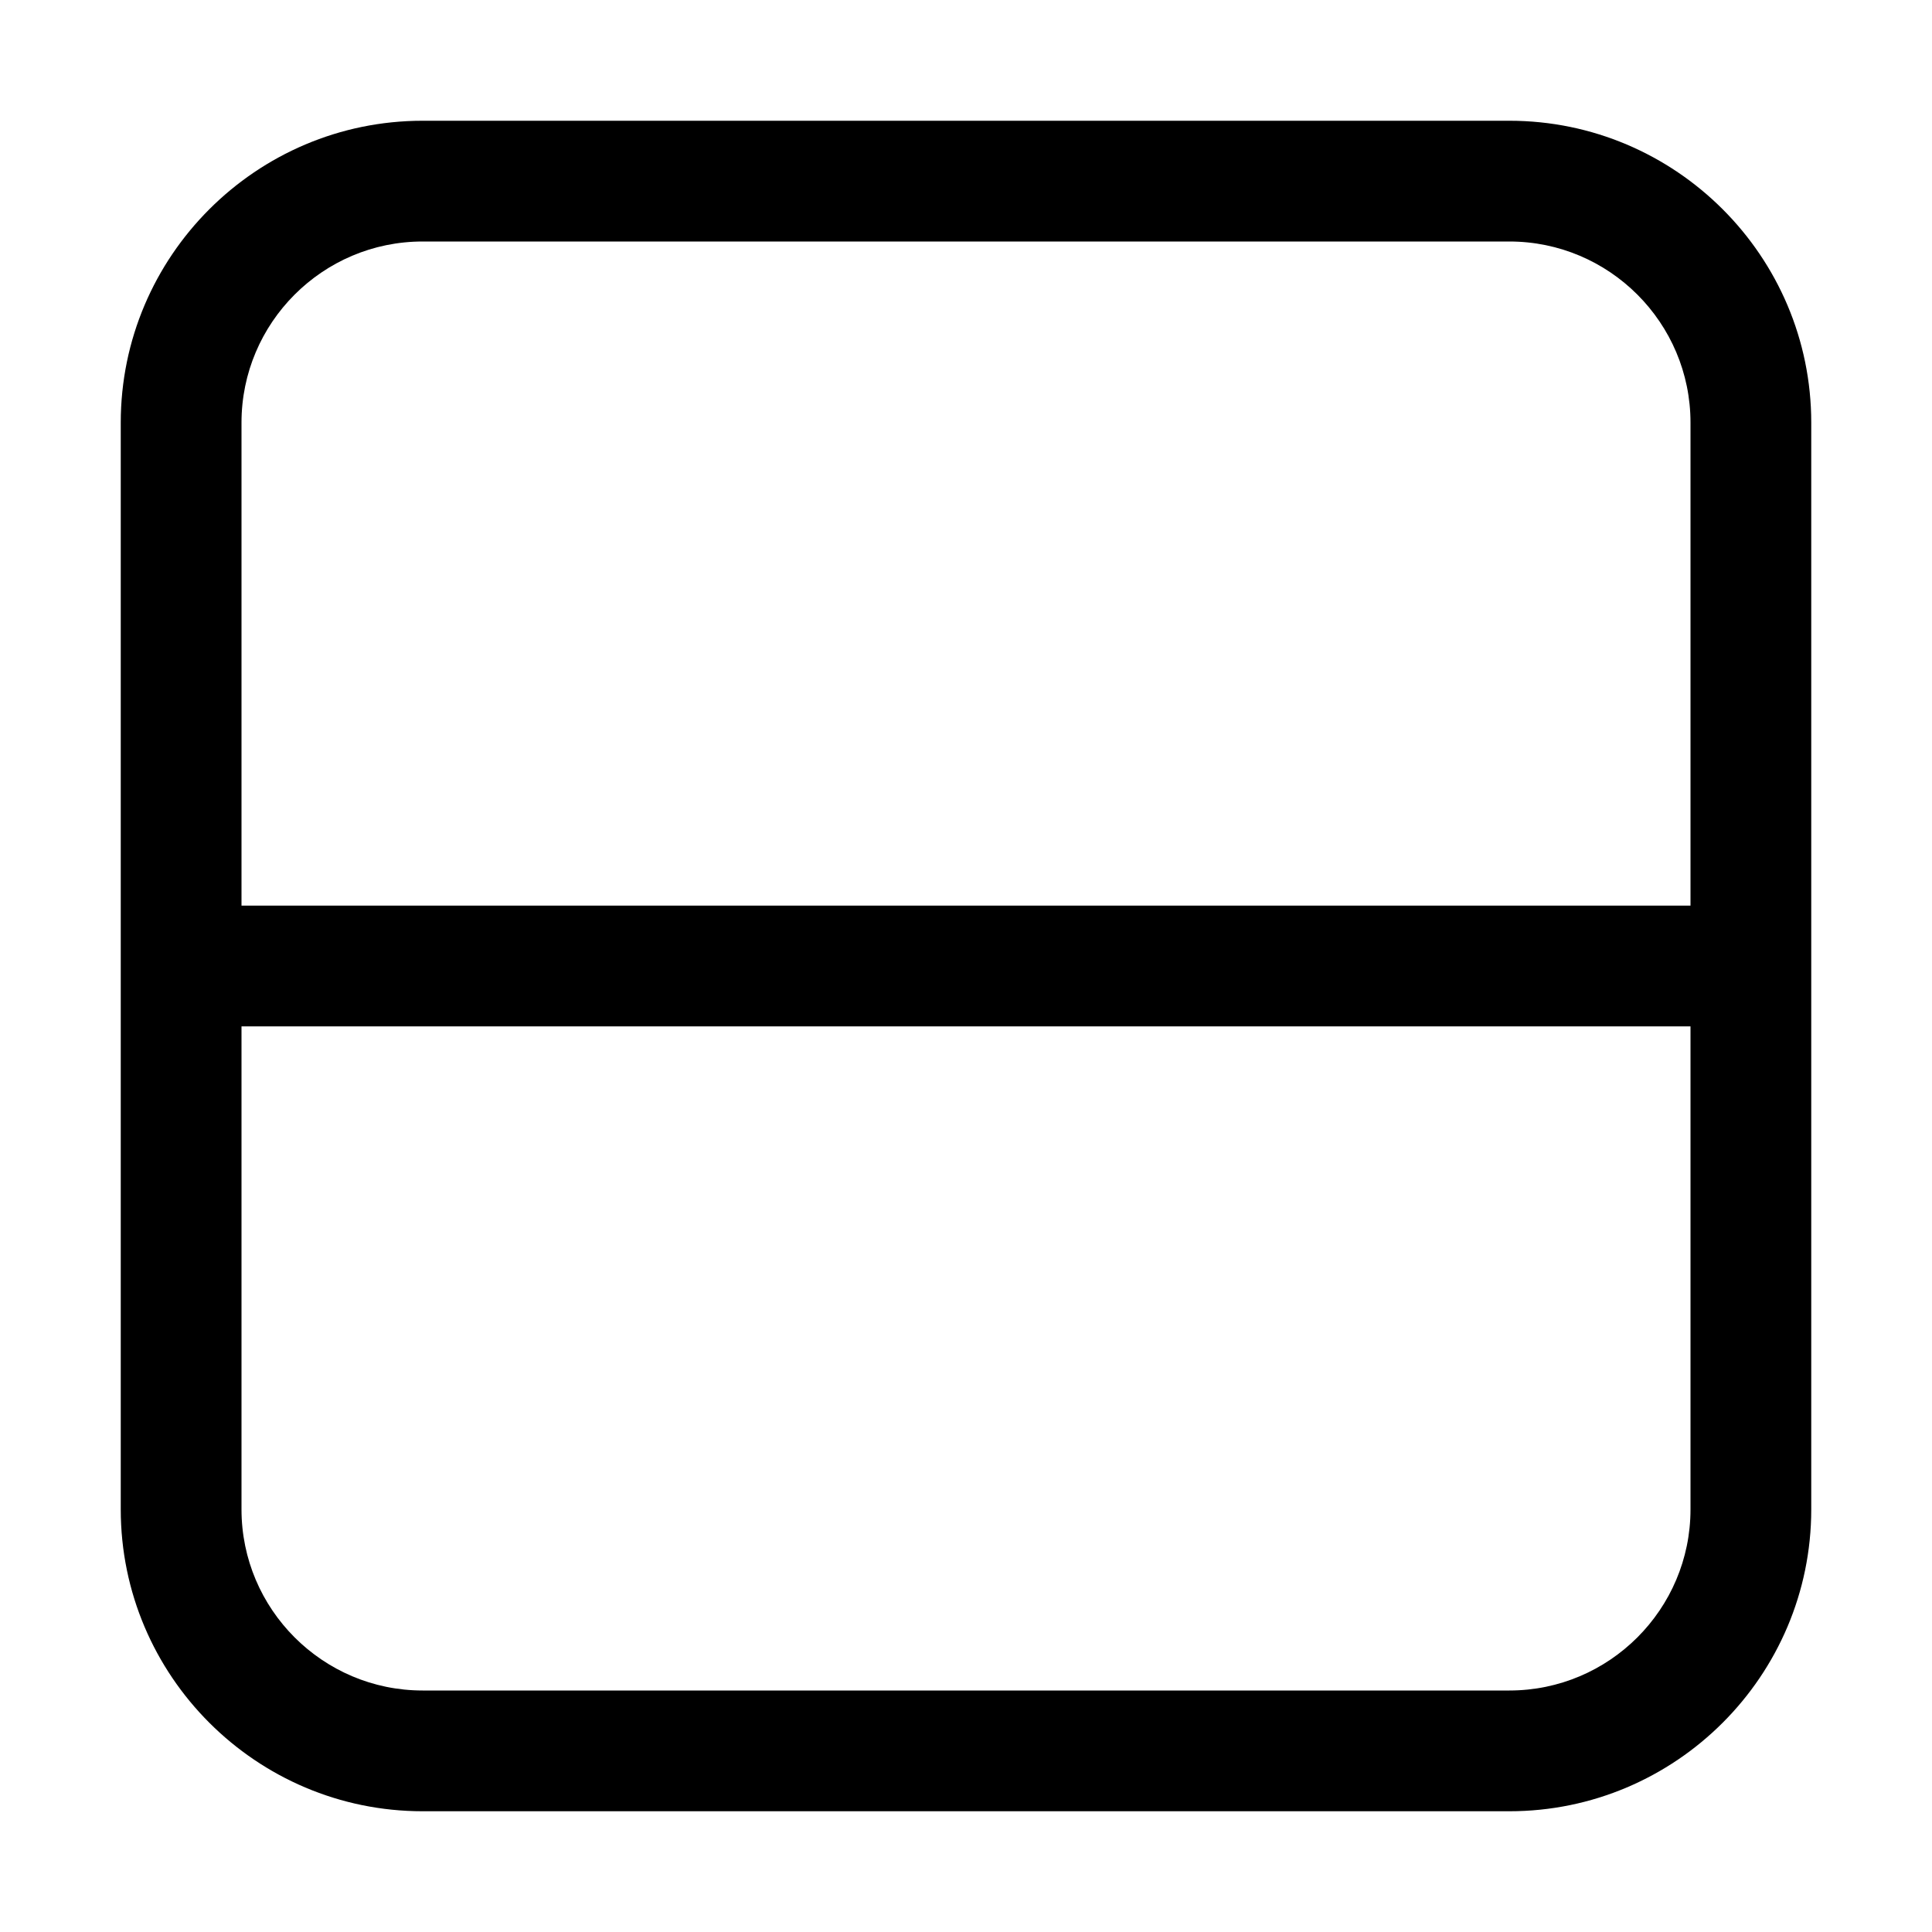
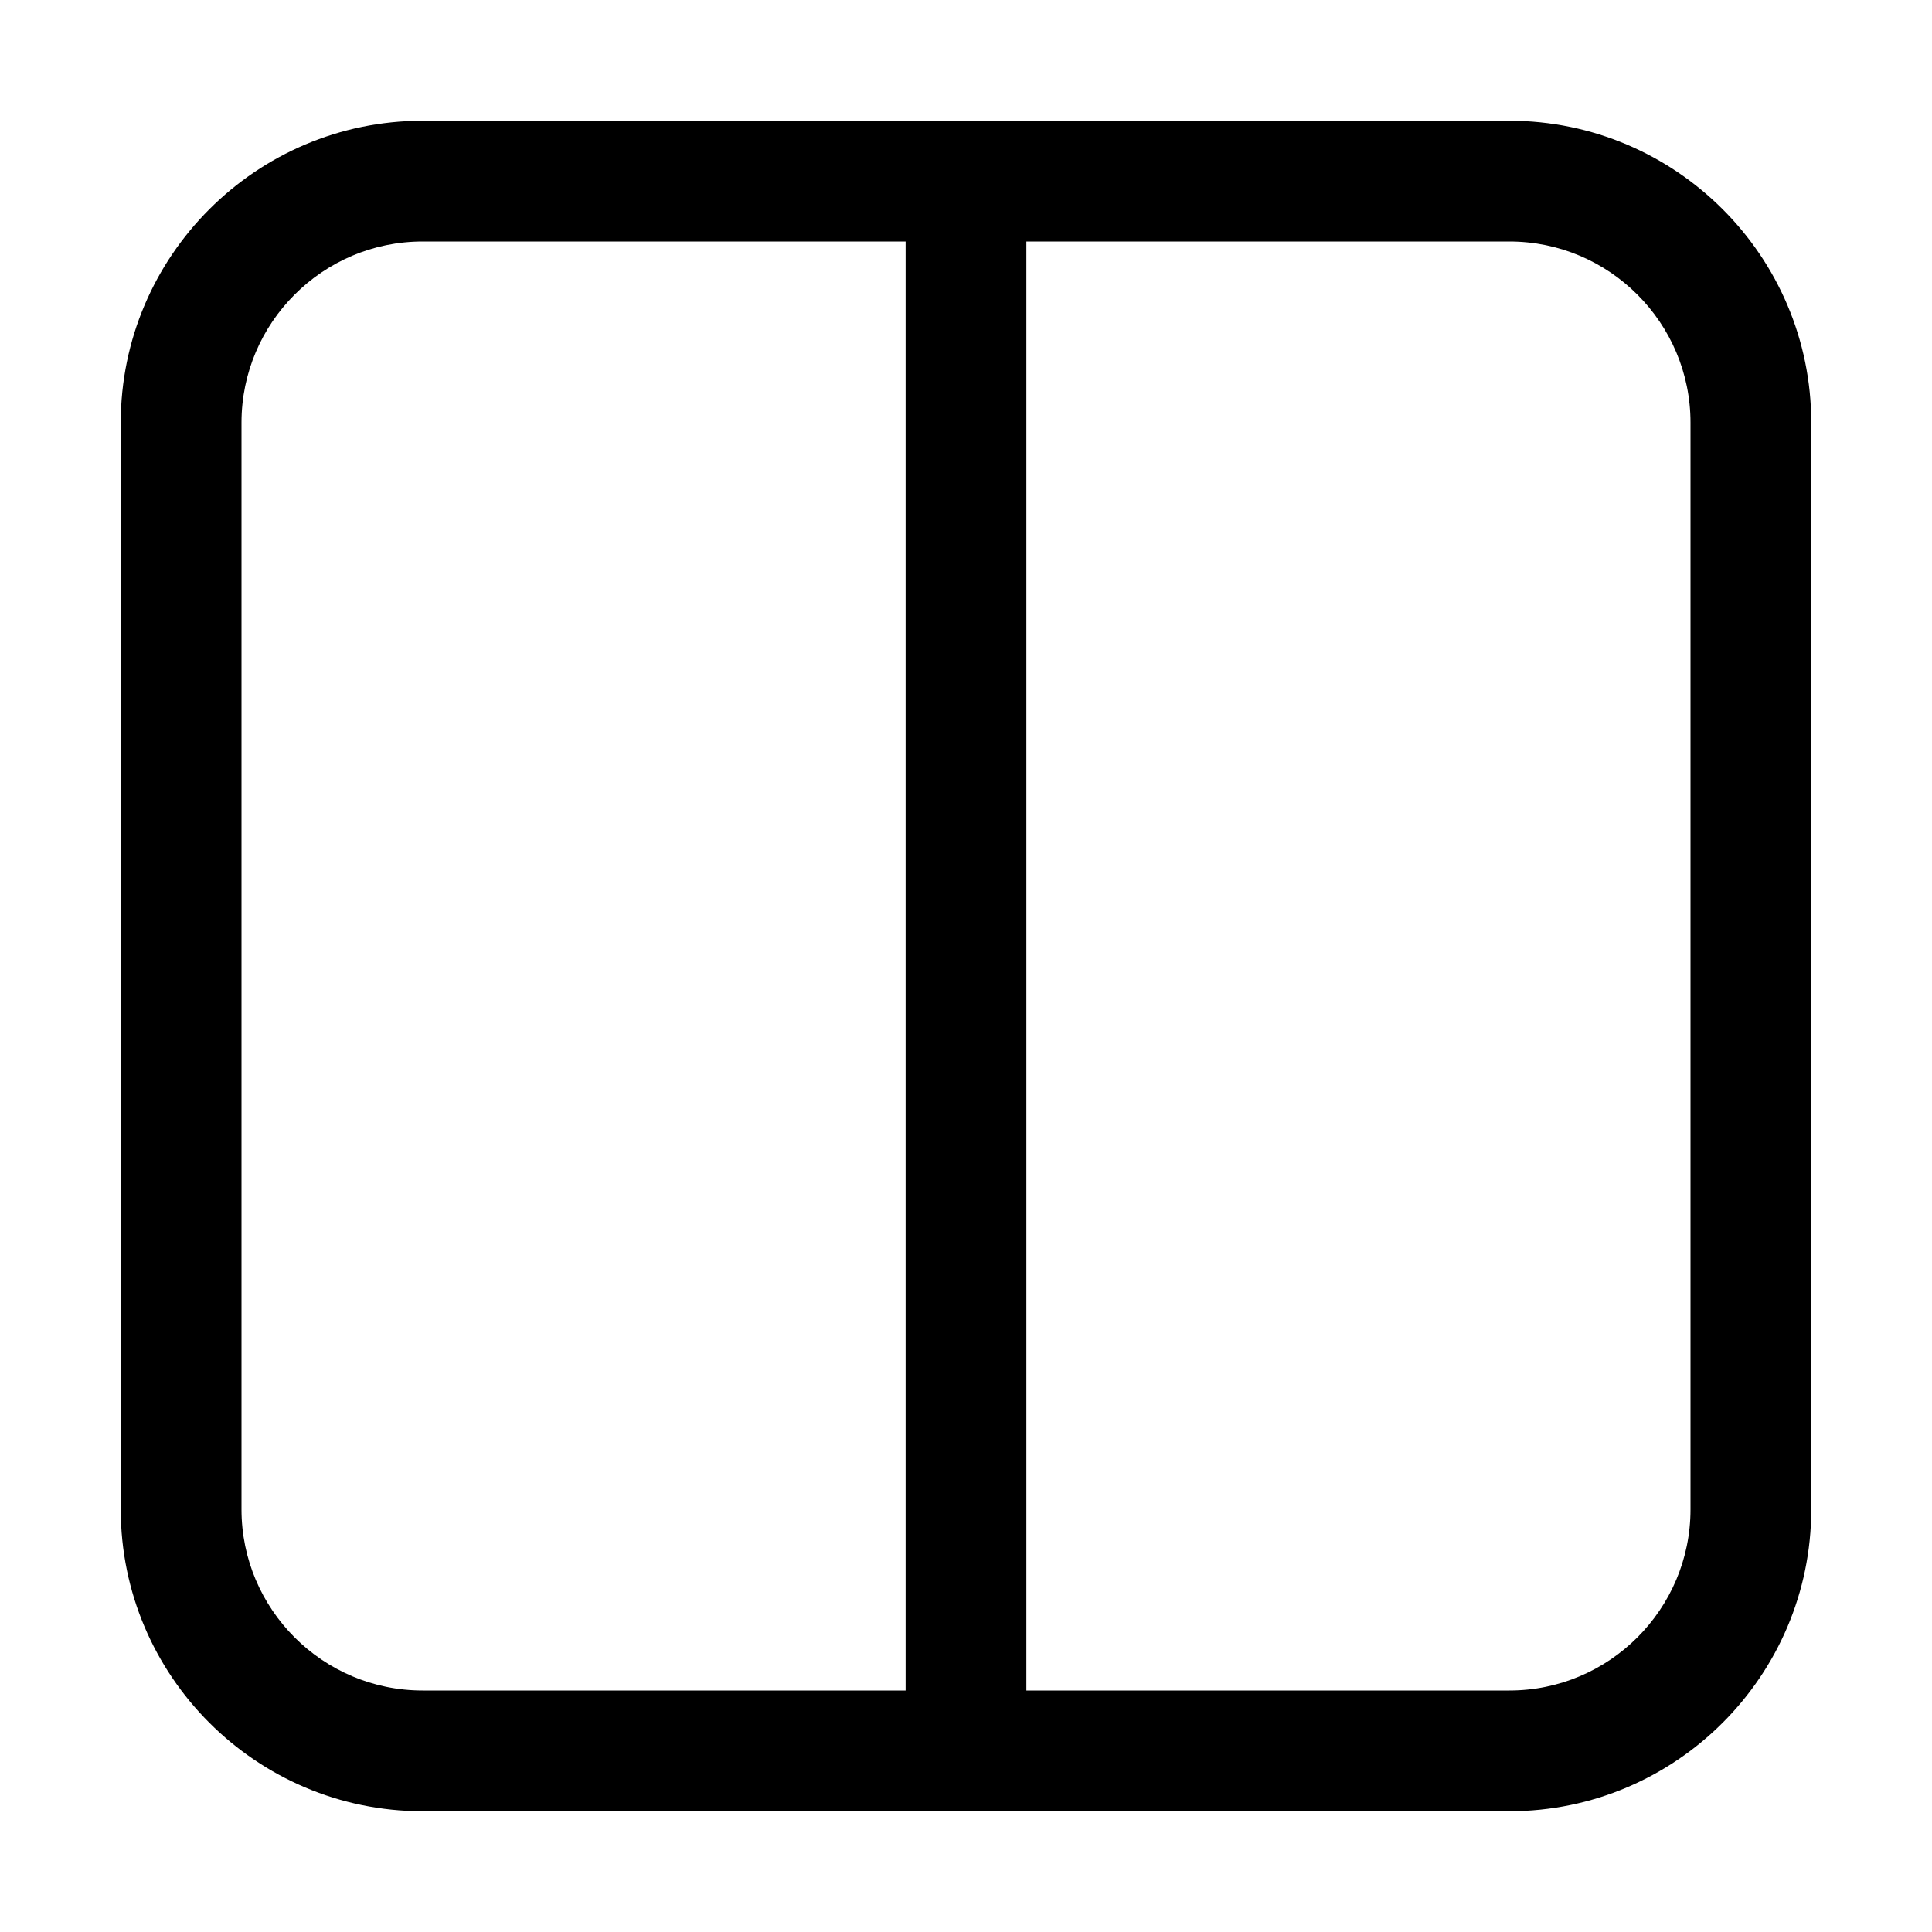
<svg xmlns="http://www.w3.org/2000/svg" width="16" height="16" viewBox="0 0 16 16" fill="currentColor">
-   <path d="M1 3.5L1 12.5C1 13.878 2.122 15 3.5 15L12.5 15C13.878 15 15 13.878 15 12.5L15 3.5C15 2.122 13.878 1 12.5 1L3.5 1C2.122 1 1 2.122 1 3.5ZM12.5 14L3.5 14C2.673 14 2 13.327 2 12.5L2 8.5L14 8.5L14 12.5C14 13.327 13.327 14 12.5 14ZM12.5 2C13.327 2 14 2.673 14 3.5L14 7.5L2 7.5L2 3.5C2 2.673 2.673 2 3.5 2L12.5 2Z" />
+   <path d="M12.5 1H3.5C2.122 1 1 2.122 1 3.5V12.5C1 13.878 2.122 15 3.5 15H12.5C13.878 15 15 13.878 15 12.5V3.5C15 2.122 13.878 1 12.5 1ZM2 12.5V3.5C2 2.673 2.673 2 3.5 2H7.5V14H3.5C2.673 14 2 13.327 2 12.5ZM14 12.5C14 13.327 13.327 14 12.5 14H8.5V2H12.5C13.327 2 14 2.673 14 3.5V12.5Z" />
</svg>
